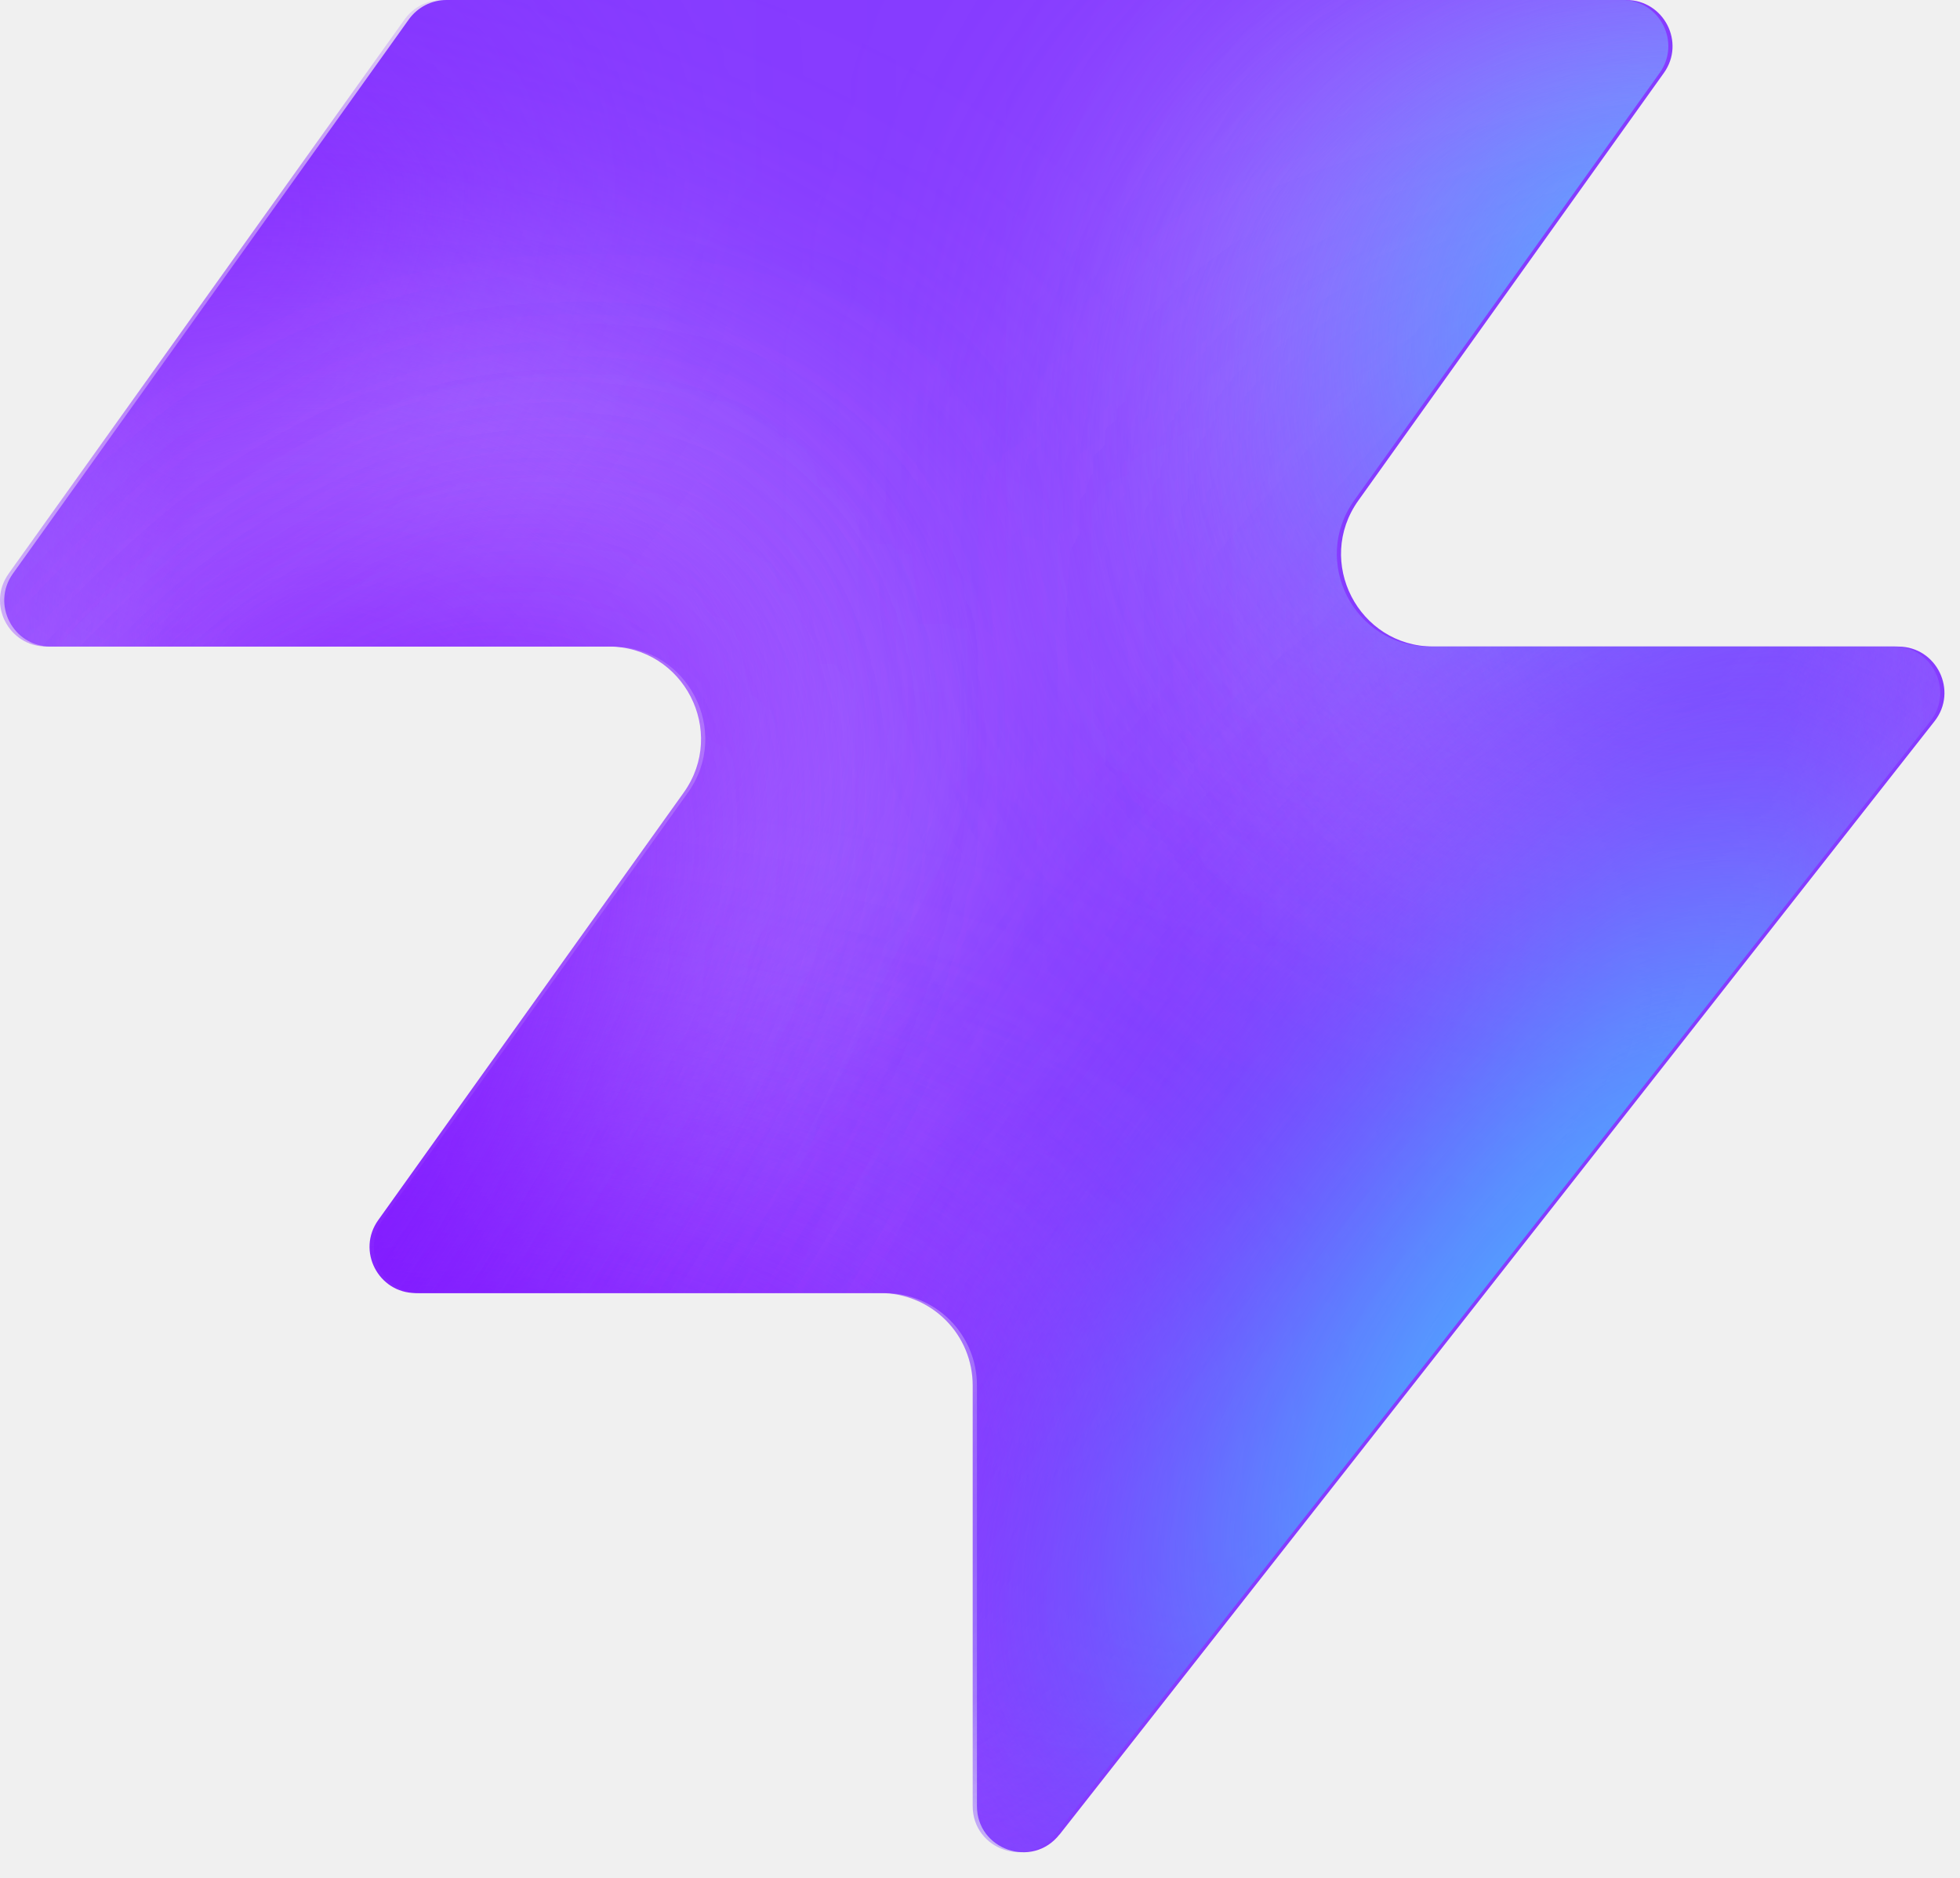
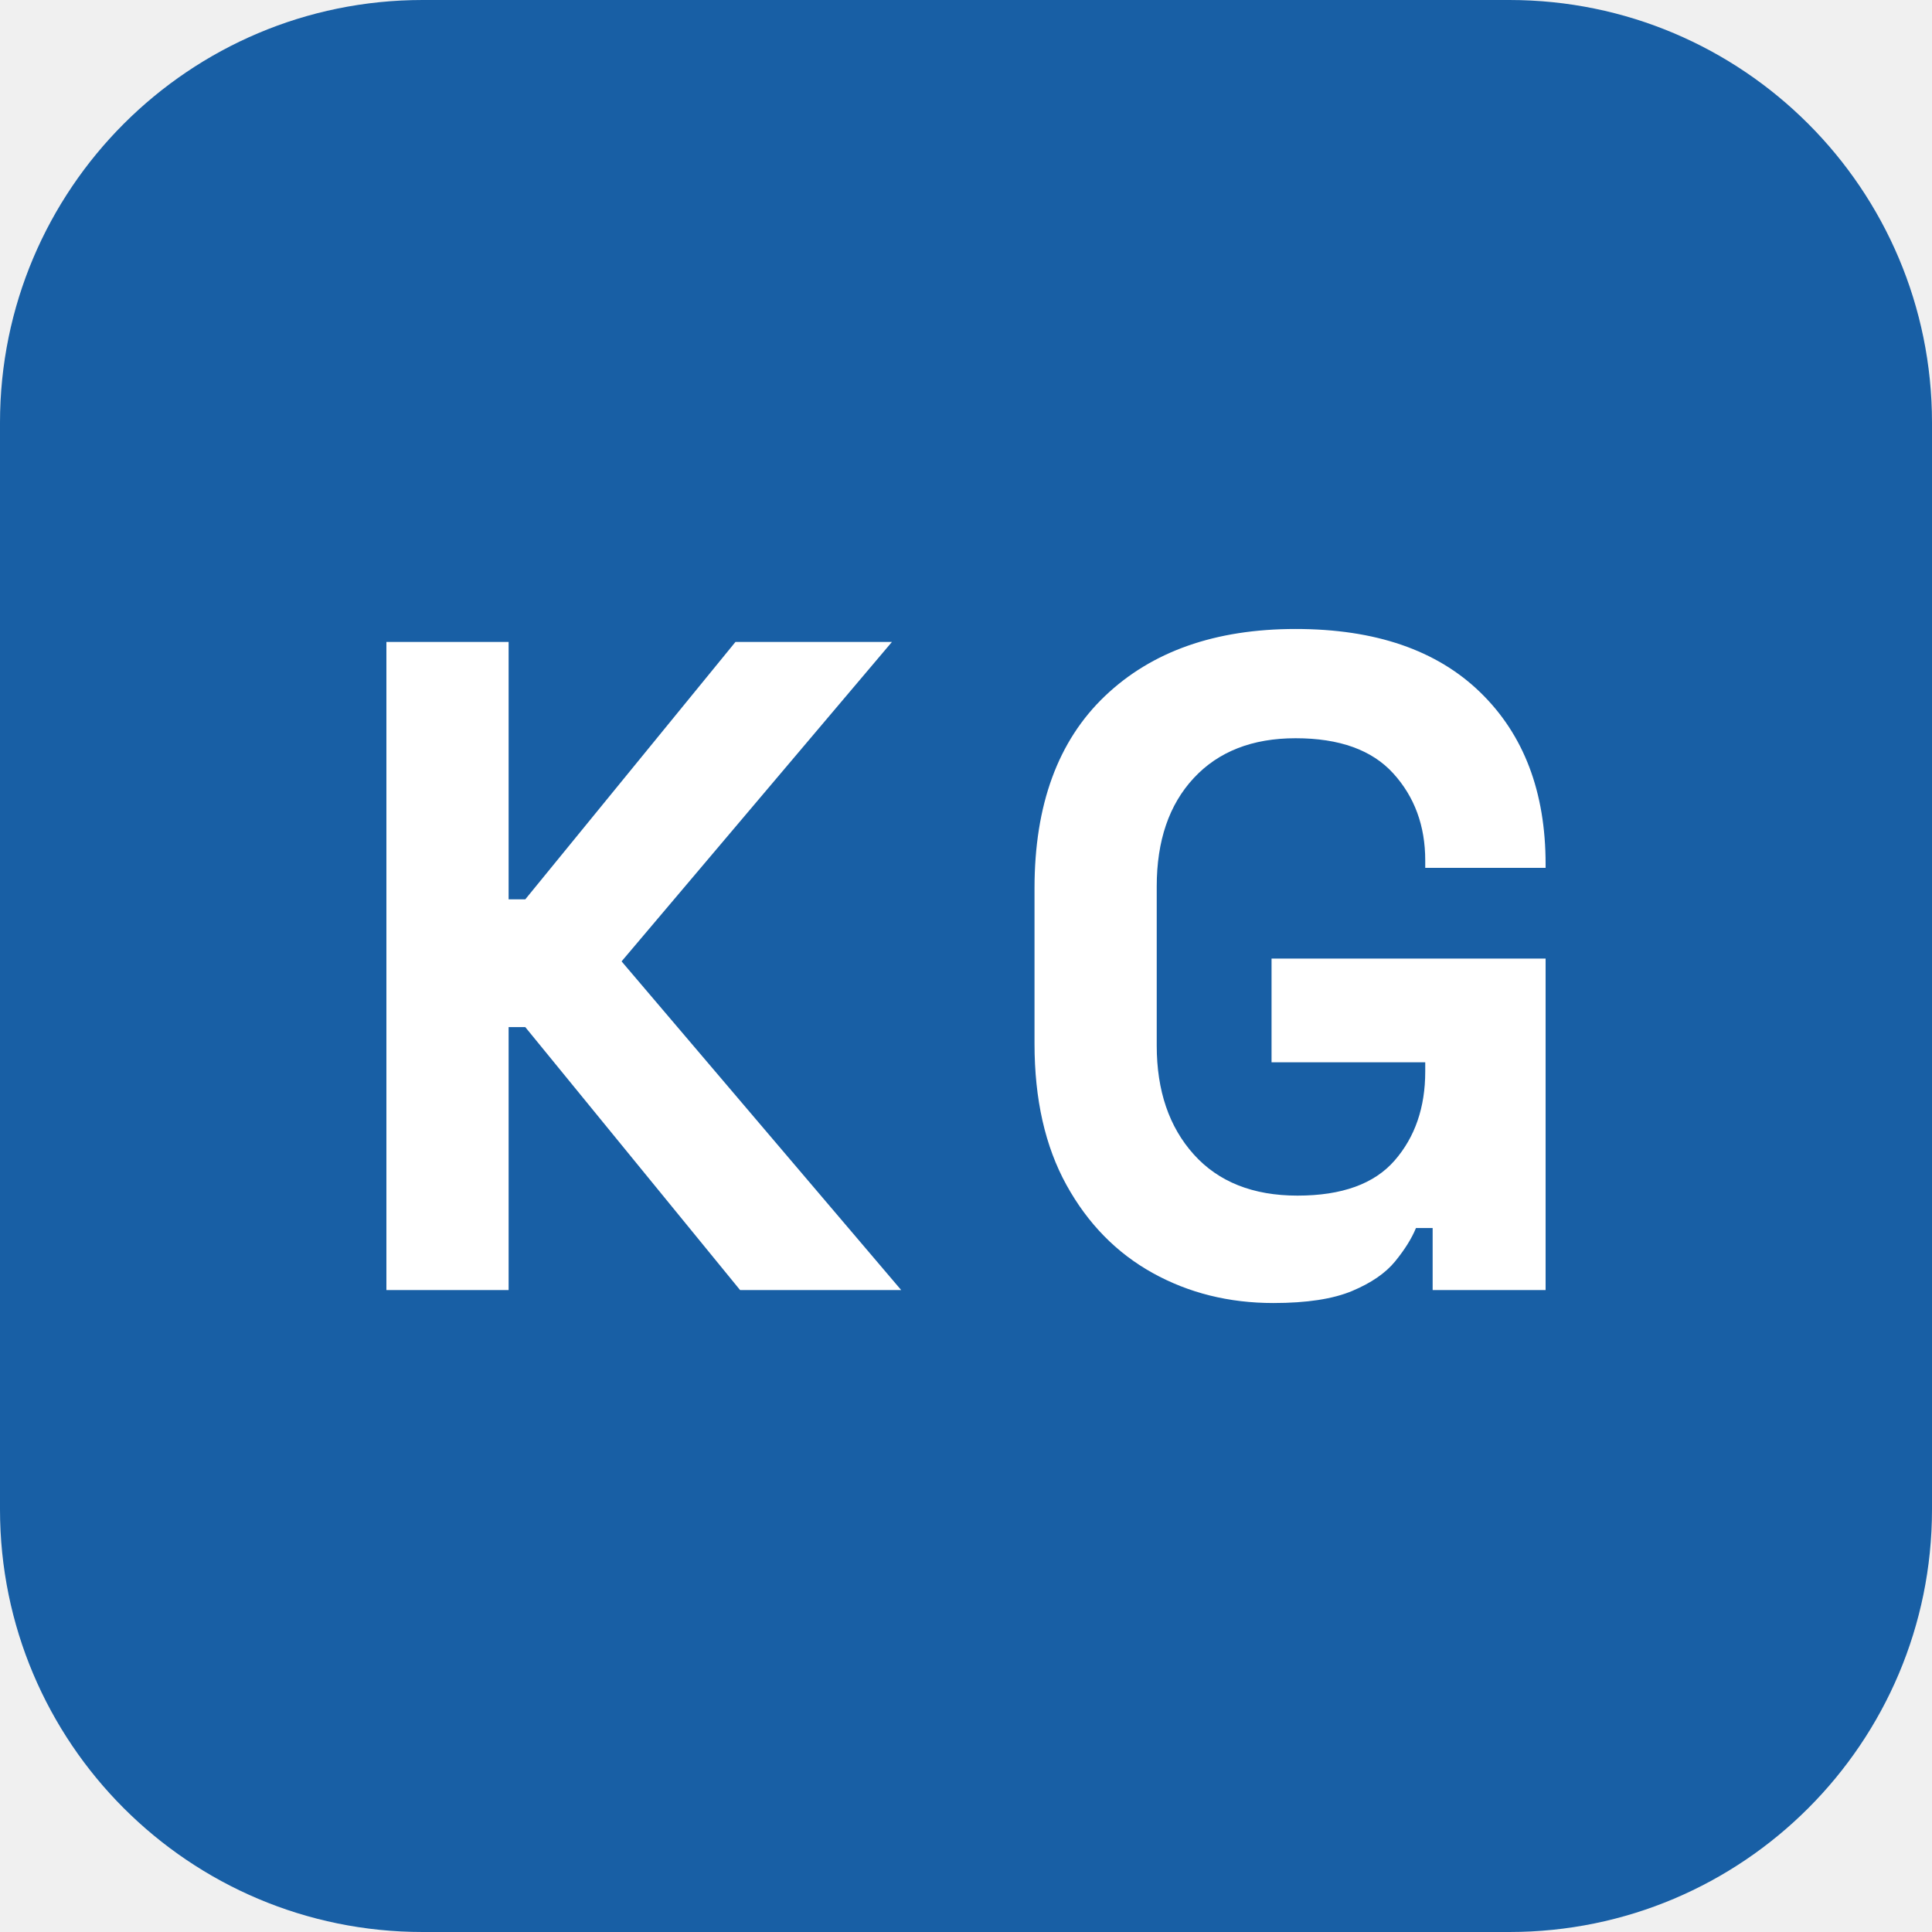
- <svg xmlns="http://www.w3.org/2000/svg" width="48" height="46" fill="none" viewBox="0 0 48 46">
-   <path fill="#863bff" d="M25.946 44.938c-.664.845-2.021.375-2.021-.698V33.937a2.26 2.26 0 0 0-2.262-2.262H10.287c-.92 0-1.456-1.04-.92-1.788l7.48-10.471c1.07-1.497 0-3.578-1.842-3.578H1.237c-.92 0-1.456-1.04-.92-1.788L10.013.474c.214-.297.556-.474.92-.474h28.894c.92 0 1.456 1.04.92 1.788l-7.48 10.471c-1.07 1.498 0 3.579 1.842 3.579h11.377c.943 0 1.473 1.088.89 1.83L25.947 44.94z" style="fill:#863bff;fill:color(display-p3 .525 .23 1);fill-opacity:1" />
-   <mask id="a" width="48" height="46" x="0" y="0" maskUnits="userSpaceOnUse" style="mask-type:alpha">
-     <path fill="#000" d="M25.842 44.938c-.664.844-2.021.375-2.021-.698V33.937a2.26 2.26 0 0 0-2.262-2.262H10.183c-.92 0-1.456-1.04-.92-1.788l7.48-10.471c1.07-1.498 0-3.579-1.842-3.579H1.133c-.92 0-1.456-1.04-.92-1.787L9.91.473c.214-.297.556-.474.92-.474h28.894c.92 0 1.456 1.04.92 1.788l-7.48 10.471c-1.07 1.498 0 3.578 1.842 3.578h11.377c.943 0 1.473 1.088.89 1.832L25.843 44.94z" style="fill:#000;fill-opacity:1" />
-   </mask>
-   <g mask="url(#a)">
-     <g filter="url(#b)">
-       <ellipse cx="5.508" cy="14.704" fill="#ede6ff" rx="5.508" ry="14.704" style="fill:#ede6ff;fill:color(display-p3 .927 .903 1);fill-opacity:1" transform="matrix(.00324 1 1 -.00324 -4.47 31.516)" />
-     </g>
-     <g filter="url(#c)">
-       <ellipse cx="10.399" cy="29.851" fill="#ede6ff" rx="10.399" ry="29.851" style="fill:#ede6ff;fill:color(display-p3 .927 .903 1);fill-opacity:1" transform="matrix(.00324 1 1 -.00324 -39.328 7.883)" />
-     </g>
-     <g filter="url(#d)">
-       <ellipse cx="5.508" cy="30.487" fill="#7e14ff" rx="5.508" ry="30.487" style="fill:#7e14ff;fill:color(display-p3 .492 .077 1);fill-opacity:1" transform="rotate(89.814 -25.913 -14.639)scale(1 -1)" />
-     </g>
-     <g filter="url(#e)">
-       <ellipse cx="5.508" cy="30.599" fill="#7e14ff" rx="5.508" ry="30.599" style="fill:#7e14ff;fill:color(display-p3 .492 .077 1);fill-opacity:1" transform="rotate(89.814 -32.644 -3.334)scale(1 -1)" />
-     </g>
-     <g filter="url(#f)">
-       <ellipse cx="5.508" cy="30.599" fill="#7e14ff" rx="5.508" ry="30.599" style="fill:#7e14ff;fill:color(display-p3 .492 .077 1);fill-opacity:1" transform="matrix(.00324 1 1 -.00324 -34.34 30.47)" />
-     </g>
-     <g filter="url(#g)">
-       <ellipse cx="14.072" cy="22.078" fill="#ede6ff" rx="14.072" ry="22.078" style="fill:#ede6ff;fill:color(display-p3 .927 .903 1);fill-opacity:1" transform="rotate(93.35 24.506 48.493)scale(-1 1)" />
-     </g>
-     <g filter="url(#h)">
-       <ellipse cx="3.47" cy="21.501" fill="#7e14ff" rx="3.47" ry="21.501" style="fill:#7e14ff;fill:color(display-p3 .492 .077 1);fill-opacity:1" transform="rotate(89.009 28.708 47.59)scale(-1 1)" />
-     </g>
-     <g filter="url(#i)">
-       <ellipse cx="3.47" cy="21.501" fill="#7e14ff" rx="3.47" ry="21.501" style="fill:#7e14ff;fill:color(display-p3 .492 .077 1);fill-opacity:1" transform="rotate(89.009 28.708 47.59)scale(-1 1)" />
-     </g>
-     <g filter="url(#j)">
-       <ellipse cx=".387" cy="8.972" fill="#7e14ff" rx="4.407" ry="29.108" style="fill:#7e14ff;fill:color(display-p3 .492 .077 1);fill-opacity:1" transform="rotate(39.51 .387 8.972)" />
-     </g>
-     <g filter="url(#k)">
-       <ellipse cx="47.523" cy="-6.092" fill="#7e14ff" rx="4.407" ry="29.108" style="fill:#7e14ff;fill:color(display-p3 .492 .077 1);fill-opacity:1" transform="rotate(37.892 47.523 -6.092)" />
-     </g>
-     <g filter="url(#l)">
-       <ellipse cx="41.412" cy="6.333" fill="#47bfff" rx="5.971" ry="9.665" style="fill:#47bfff;fill:color(display-p3 .28 .748 1);fill-opacity:1" transform="rotate(37.892 41.412 6.333)" />
-     </g>
-     <g filter="url(#m)">
-       <ellipse cx="-1.879" cy="38.332" fill="#7e14ff" rx="4.407" ry="29.108" style="fill:#7e14ff;fill:color(display-p3 .492 .077 1);fill-opacity:1" transform="rotate(37.892 -1.88 38.332)" />
-     </g>
-     <g filter="url(#n)">
-       <ellipse cx="-1.879" cy="38.332" fill="#7e14ff" rx="4.407" ry="29.108" style="fill:#7e14ff;fill:color(display-p3 .492 .077 1);fill-opacity:1" transform="rotate(37.892 -1.88 38.332)" />
-     </g>
-     <g filter="url(#o)">
-       <ellipse cx="35.651" cy="29.907" fill="#7e14ff" rx="4.407" ry="29.108" style="fill:#7e14ff;fill:color(display-p3 .492 .077 1);fill-opacity:1" transform="rotate(37.892 35.651 29.907)" />
-     </g>
-     <g filter="url(#p)">
-       <ellipse cx="38.418" cy="32.4" fill="#47bfff" rx="5.971" ry="15.297" style="fill:#47bfff;fill:color(display-p3 .28 .748 1);fill-opacity:1" transform="rotate(37.892 38.418 32.4)" />
-     </g>
+ <svg xmlns="http://www.w3.org/2000/svg" width="512" height="512" viewBox="0 0 512 512">
+   <rect width="512" height="512" rx="112" fill="#185FA5" />
+   <g transform="translate(86.206 341.879) scale(0.613419)">
+     <path d="M79.200 0L26.400 0L26.400-280L79.200-280L79.200-168.800L86.400-168.800L177.200-280L244.800-280L128-142L248.800 0L179.200 0L86.400-113.600L79.200-113.600" fill="#FFFFFF" />
+     <path d="M409.600 5.600Q380.800 5.600 357.400-7.400Q334-20.400 320.200-45.400Q306.400-70.400 306.400-106.400L306.400-173.600Q306.400-227.600 336.800-256.600Q367.200-285.600 419.200-285.600Q470.800-285.600 499-258.200Q527.200-230.800 527.200-184L527.200-182.400L475.200-182.400L475.200-185.600Q475.200-208 461.400-223.200Q447.600-238.400 419.200-238.400Q391.200-238.400 375.200-221.200Q359.200-204 359.200-174.400L359.200-105.600Q359.200-76.400 375.200-58.600Q391.200-40.800 420-40.800Q448.800-40.800 462-56Q475.200-71.200 475.200-94.400L475.200-98.400L408.800-98.400L408.800-143.200L527.200-143.200L527.200 0L478.400 0L478.400-26.800L471.200-26.800Q468.400-20 462.200-12.400Q456-4.800 443.600 0.400Q431.200 5.600 409.600 5.600" fill="#FFFFFF" />
  </g>
-   <defs>
-     <filter id="b" width="60.045" height="41.654" x="-19.77" y="16.149" color-interpolation-filters="sRGB" filterUnits="userSpaceOnUse">
-       <feFlood flood-opacity="0" result="BackgroundImageFix" />
-       <feBlend in="SourceGraphic" in2="BackgroundImageFix" result="shape" />
-       <feGaussianBlur result="effect1_foregroundBlur_2002_17158" stdDeviation="7.659" />
-     </filter>
-     <filter id="c" width="90.34" height="51.437" x="-54.613" y="-7.533" color-interpolation-filters="sRGB" filterUnits="userSpaceOnUse">
-       <feFlood flood-opacity="0" result="BackgroundImageFix" />
-       <feBlend in="SourceGraphic" in2="BackgroundImageFix" result="shape" />
-       <feGaussianBlur result="effect1_foregroundBlur_2002_17158" stdDeviation="7.659" />
-     </filter>
-     <filter id="d" width="79.355" height="29.4" x="-49.64" y="2.03" color-interpolation-filters="sRGB" filterUnits="userSpaceOnUse">
-       <feFlood flood-opacity="0" result="BackgroundImageFix" />
-       <feBlend in="SourceGraphic" in2="BackgroundImageFix" result="shape" />
-       <feGaussianBlur result="effect1_foregroundBlur_2002_17158" stdDeviation="4.596" />
-     </filter>
-     <filter id="e" width="79.579" height="29.4" x="-45.045" y="20.029" color-interpolation-filters="sRGB" filterUnits="userSpaceOnUse">
-       <feFlood flood-opacity="0" result="BackgroundImageFix" />
-       <feBlend in="SourceGraphic" in2="BackgroundImageFix" result="shape" />
-       <feGaussianBlur result="effect1_foregroundBlur_2002_17158" stdDeviation="4.596" />
-     </filter>
-     <filter id="f" width="79.579" height="29.4" x="-43.513" y="21.178" color-interpolation-filters="sRGB" filterUnits="userSpaceOnUse">
-       <feFlood flood-opacity="0" result="BackgroundImageFix" />
-       <feBlend in="SourceGraphic" in2="BackgroundImageFix" result="shape" />
-       <feGaussianBlur result="effect1_foregroundBlur_2002_17158" stdDeviation="4.596" />
-     </filter>
-     <filter id="g" width="74.749" height="58.852" x="15.756" y="-17.901" color-interpolation-filters="sRGB" filterUnits="userSpaceOnUse">
-       <feFlood flood-opacity="0" result="BackgroundImageFix" />
-       <feBlend in="SourceGraphic" in2="BackgroundImageFix" result="shape" />
-       <feGaussianBlur result="effect1_foregroundBlur_2002_17158" stdDeviation="7.659" />
-     </filter>
-     <filter id="h" width="61.377" height="25.362" x="23.548" y="2.284" color-interpolation-filters="sRGB" filterUnits="userSpaceOnUse">
-       <feFlood flood-opacity="0" result="BackgroundImageFix" />
-       <feBlend in="SourceGraphic" in2="BackgroundImageFix" result="shape" />
-       <feGaussianBlur result="effect1_foregroundBlur_2002_17158" stdDeviation="4.596" />
-     </filter>
-     <filter id="i" width="61.377" height="25.362" x="23.548" y="2.284" color-interpolation-filters="sRGB" filterUnits="userSpaceOnUse">
-       <feFlood flood-opacity="0" result="BackgroundImageFix" />
-       <feBlend in="SourceGraphic" in2="BackgroundImageFix" result="shape" />
-       <feGaussianBlur result="effect1_foregroundBlur_2002_17158" stdDeviation="4.596" />
-     </filter>
-     <filter id="j" width="56.045" height="63.649" x="-27.636" y="-22.853" color-interpolation-filters="sRGB" filterUnits="userSpaceOnUse">
-       <feFlood flood-opacity="0" result="BackgroundImageFix" />
-       <feBlend in="SourceGraphic" in2="BackgroundImageFix" result="shape" />
-       <feGaussianBlur result="effect1_foregroundBlur_2002_17158" stdDeviation="4.596" />
-     </filter>
-     <filter id="k" width="54.814" height="64.646" x="20.116" y="-38.415" color-interpolation-filters="sRGB" filterUnits="userSpaceOnUse">
-       <feFlood flood-opacity="0" result="BackgroundImageFix" />
-       <feBlend in="SourceGraphic" in2="BackgroundImageFix" result="shape" />
-       <feGaussianBlur result="effect1_foregroundBlur_2002_17158" stdDeviation="4.596" />
-     </filter>
-     <filter id="l" width="33.541" height="35.313" x="24.641" y="-11.323" color-interpolation-filters="sRGB" filterUnits="userSpaceOnUse">
-       <feFlood flood-opacity="0" result="BackgroundImageFix" />
-       <feBlend in="SourceGraphic" in2="BackgroundImageFix" result="shape" />
-       <feGaussianBlur result="effect1_foregroundBlur_2002_17158" stdDeviation="4.596" />
-     </filter>
-     <filter id="m" width="54.814" height="64.646" x="-29.286" y="6.009" color-interpolation-filters="sRGB" filterUnits="userSpaceOnUse">
-       <feFlood flood-opacity="0" result="BackgroundImageFix" />
-       <feBlend in="SourceGraphic" in2="BackgroundImageFix" result="shape" />
-       <feGaussianBlur result="effect1_foregroundBlur_2002_17158" stdDeviation="4.596" />
-     </filter>
-     <filter id="n" width="54.814" height="64.646" x="-29.286" y="6.009" color-interpolation-filters="sRGB" filterUnits="userSpaceOnUse">
-       <feFlood flood-opacity="0" result="BackgroundImageFix" />
-       <feBlend in="SourceGraphic" in2="BackgroundImageFix" result="shape" />
-       <feGaussianBlur result="effect1_foregroundBlur_2002_17158" stdDeviation="4.596" />
-     </filter>
-     <filter id="o" width="54.814" height="64.646" x="8.244" y="-2.416" color-interpolation-filters="sRGB" filterUnits="userSpaceOnUse">
-       <feFlood flood-opacity="0" result="BackgroundImageFix" />
-       <feBlend in="SourceGraphic" in2="BackgroundImageFix" result="shape" />
-       <feGaussianBlur result="effect1_foregroundBlur_2002_17158" stdDeviation="4.596" />
-     </filter>
-     <filter id="p" width="39.409" height="43.623" x="18.713" y="10.588" color-interpolation-filters="sRGB" filterUnits="userSpaceOnUse">
-       <feFlood flood-opacity="0" result="BackgroundImageFix" />
-       <feBlend in="SourceGraphic" in2="BackgroundImageFix" result="shape" />
-       <feGaussianBlur result="effect1_foregroundBlur_2002_17158" stdDeviation="4.596" />
-     </filter>
-   </defs>
</svg>
